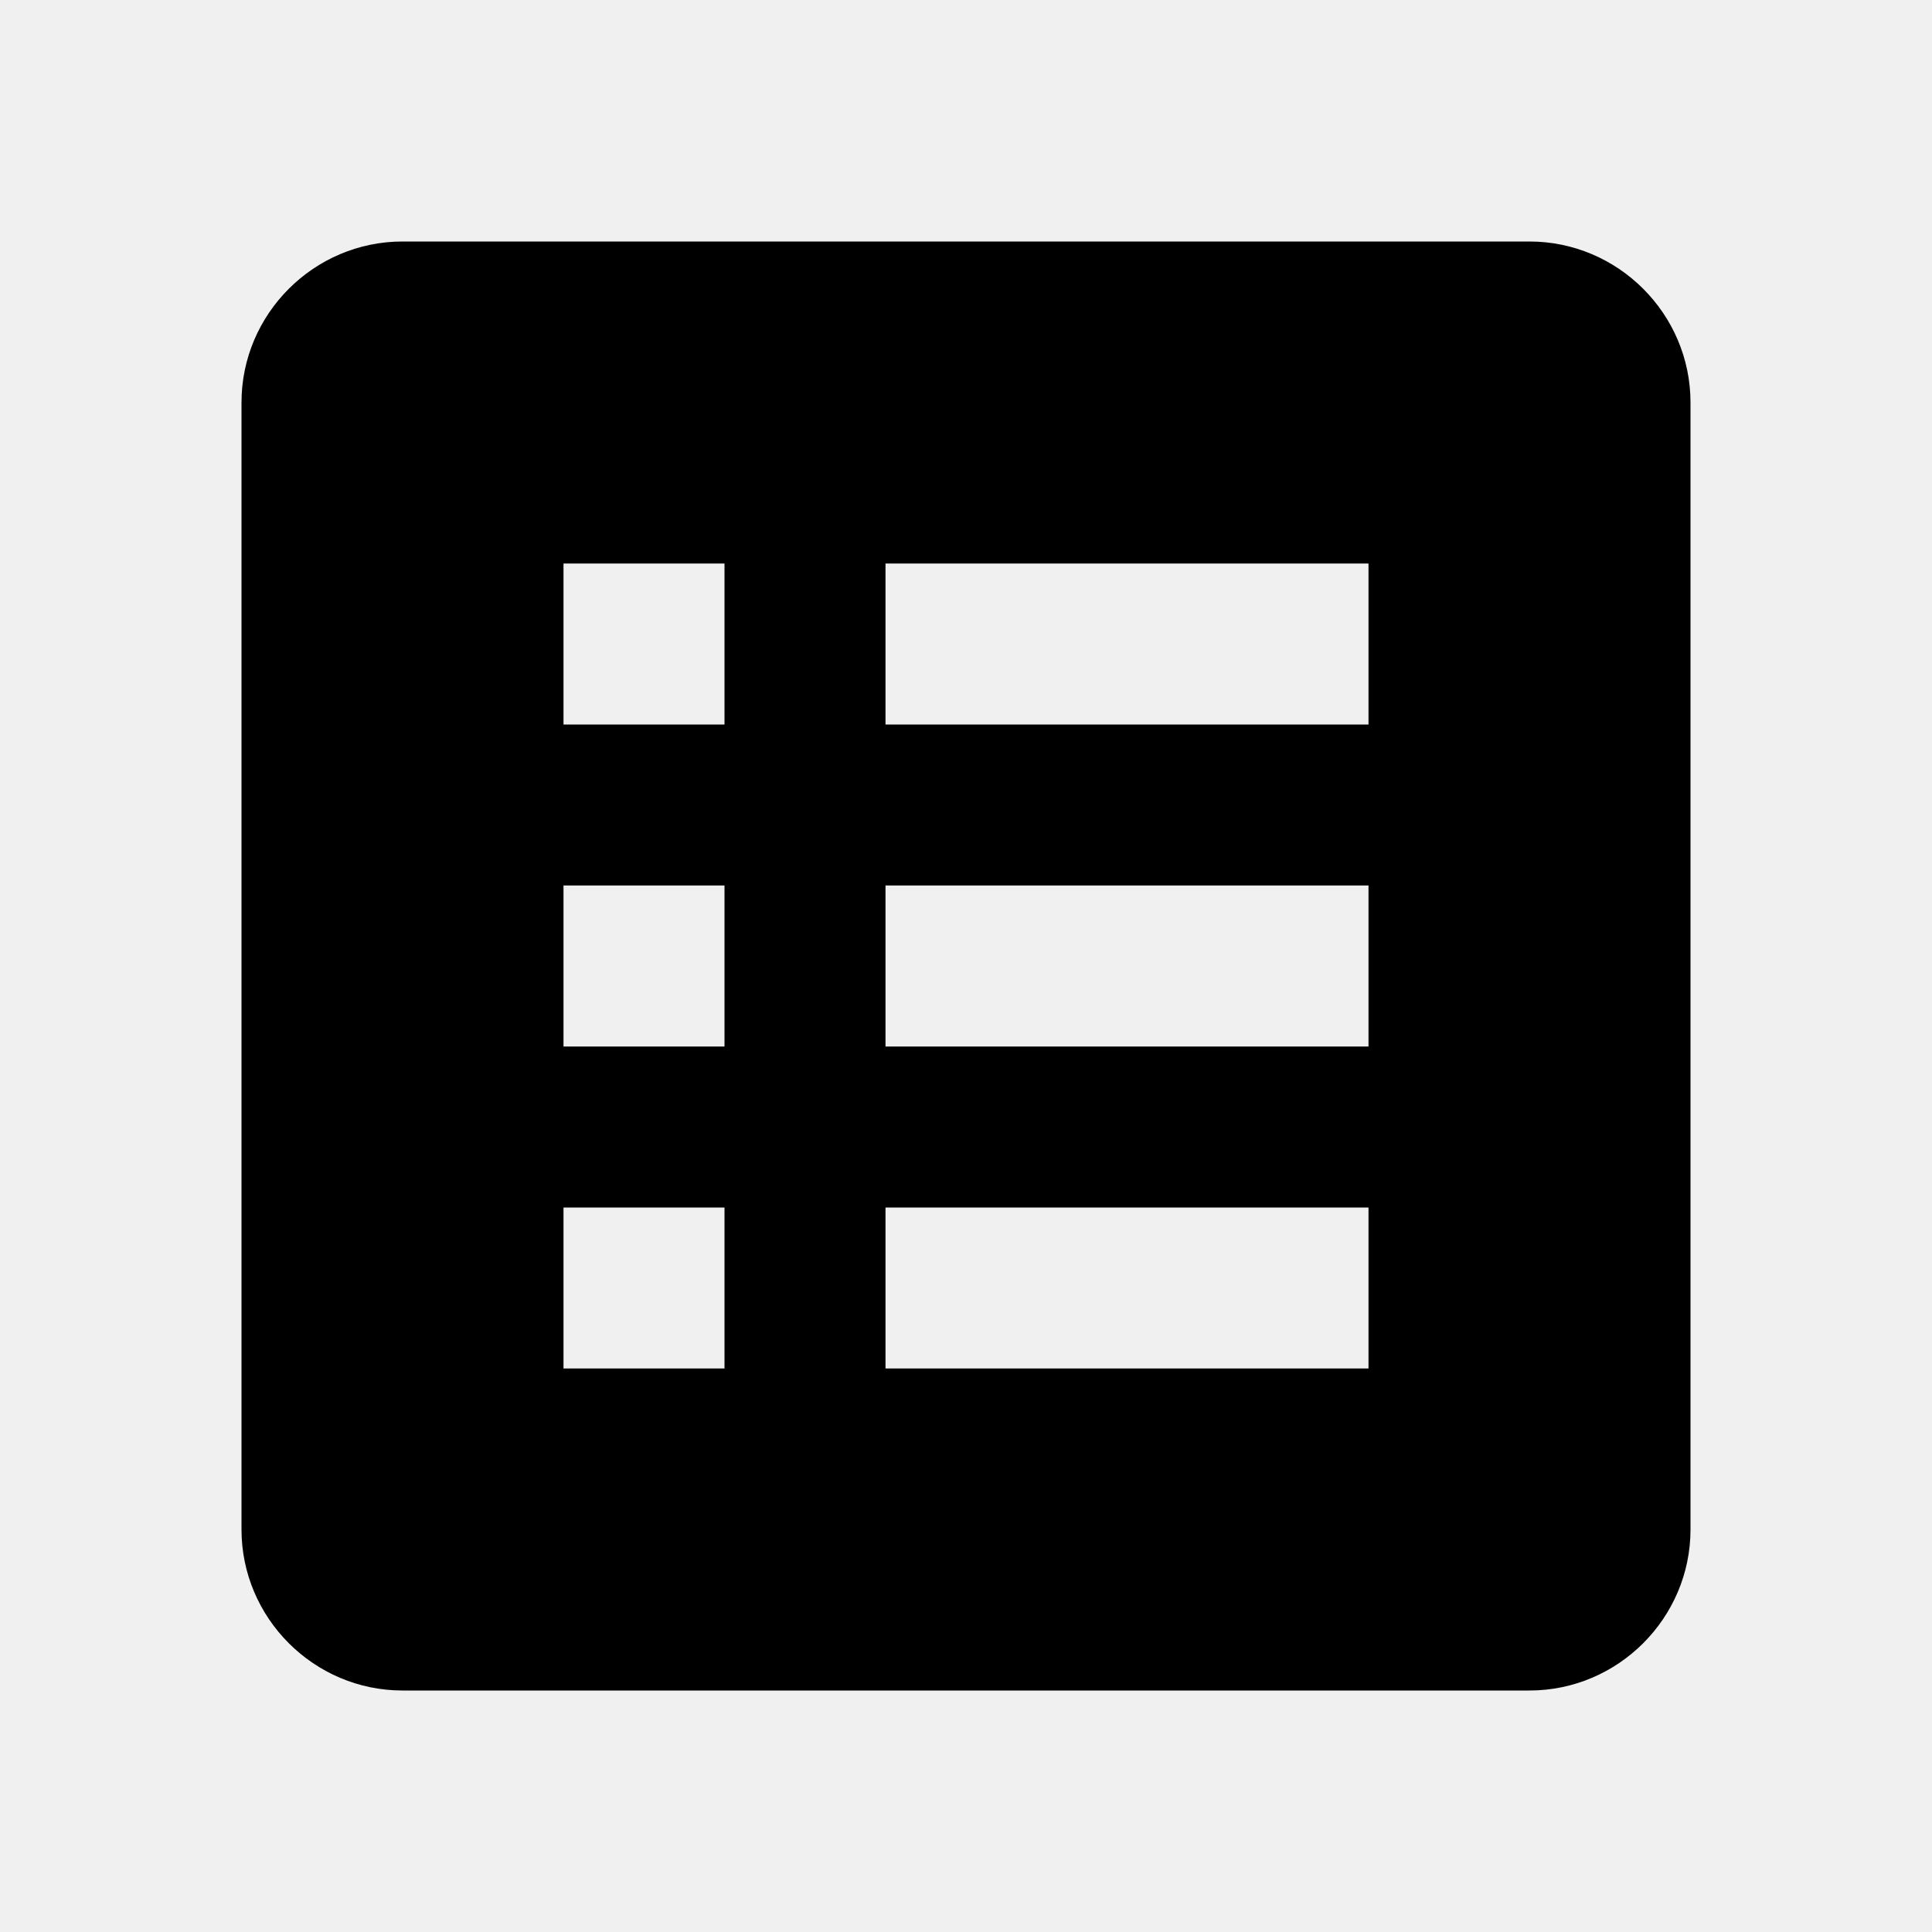
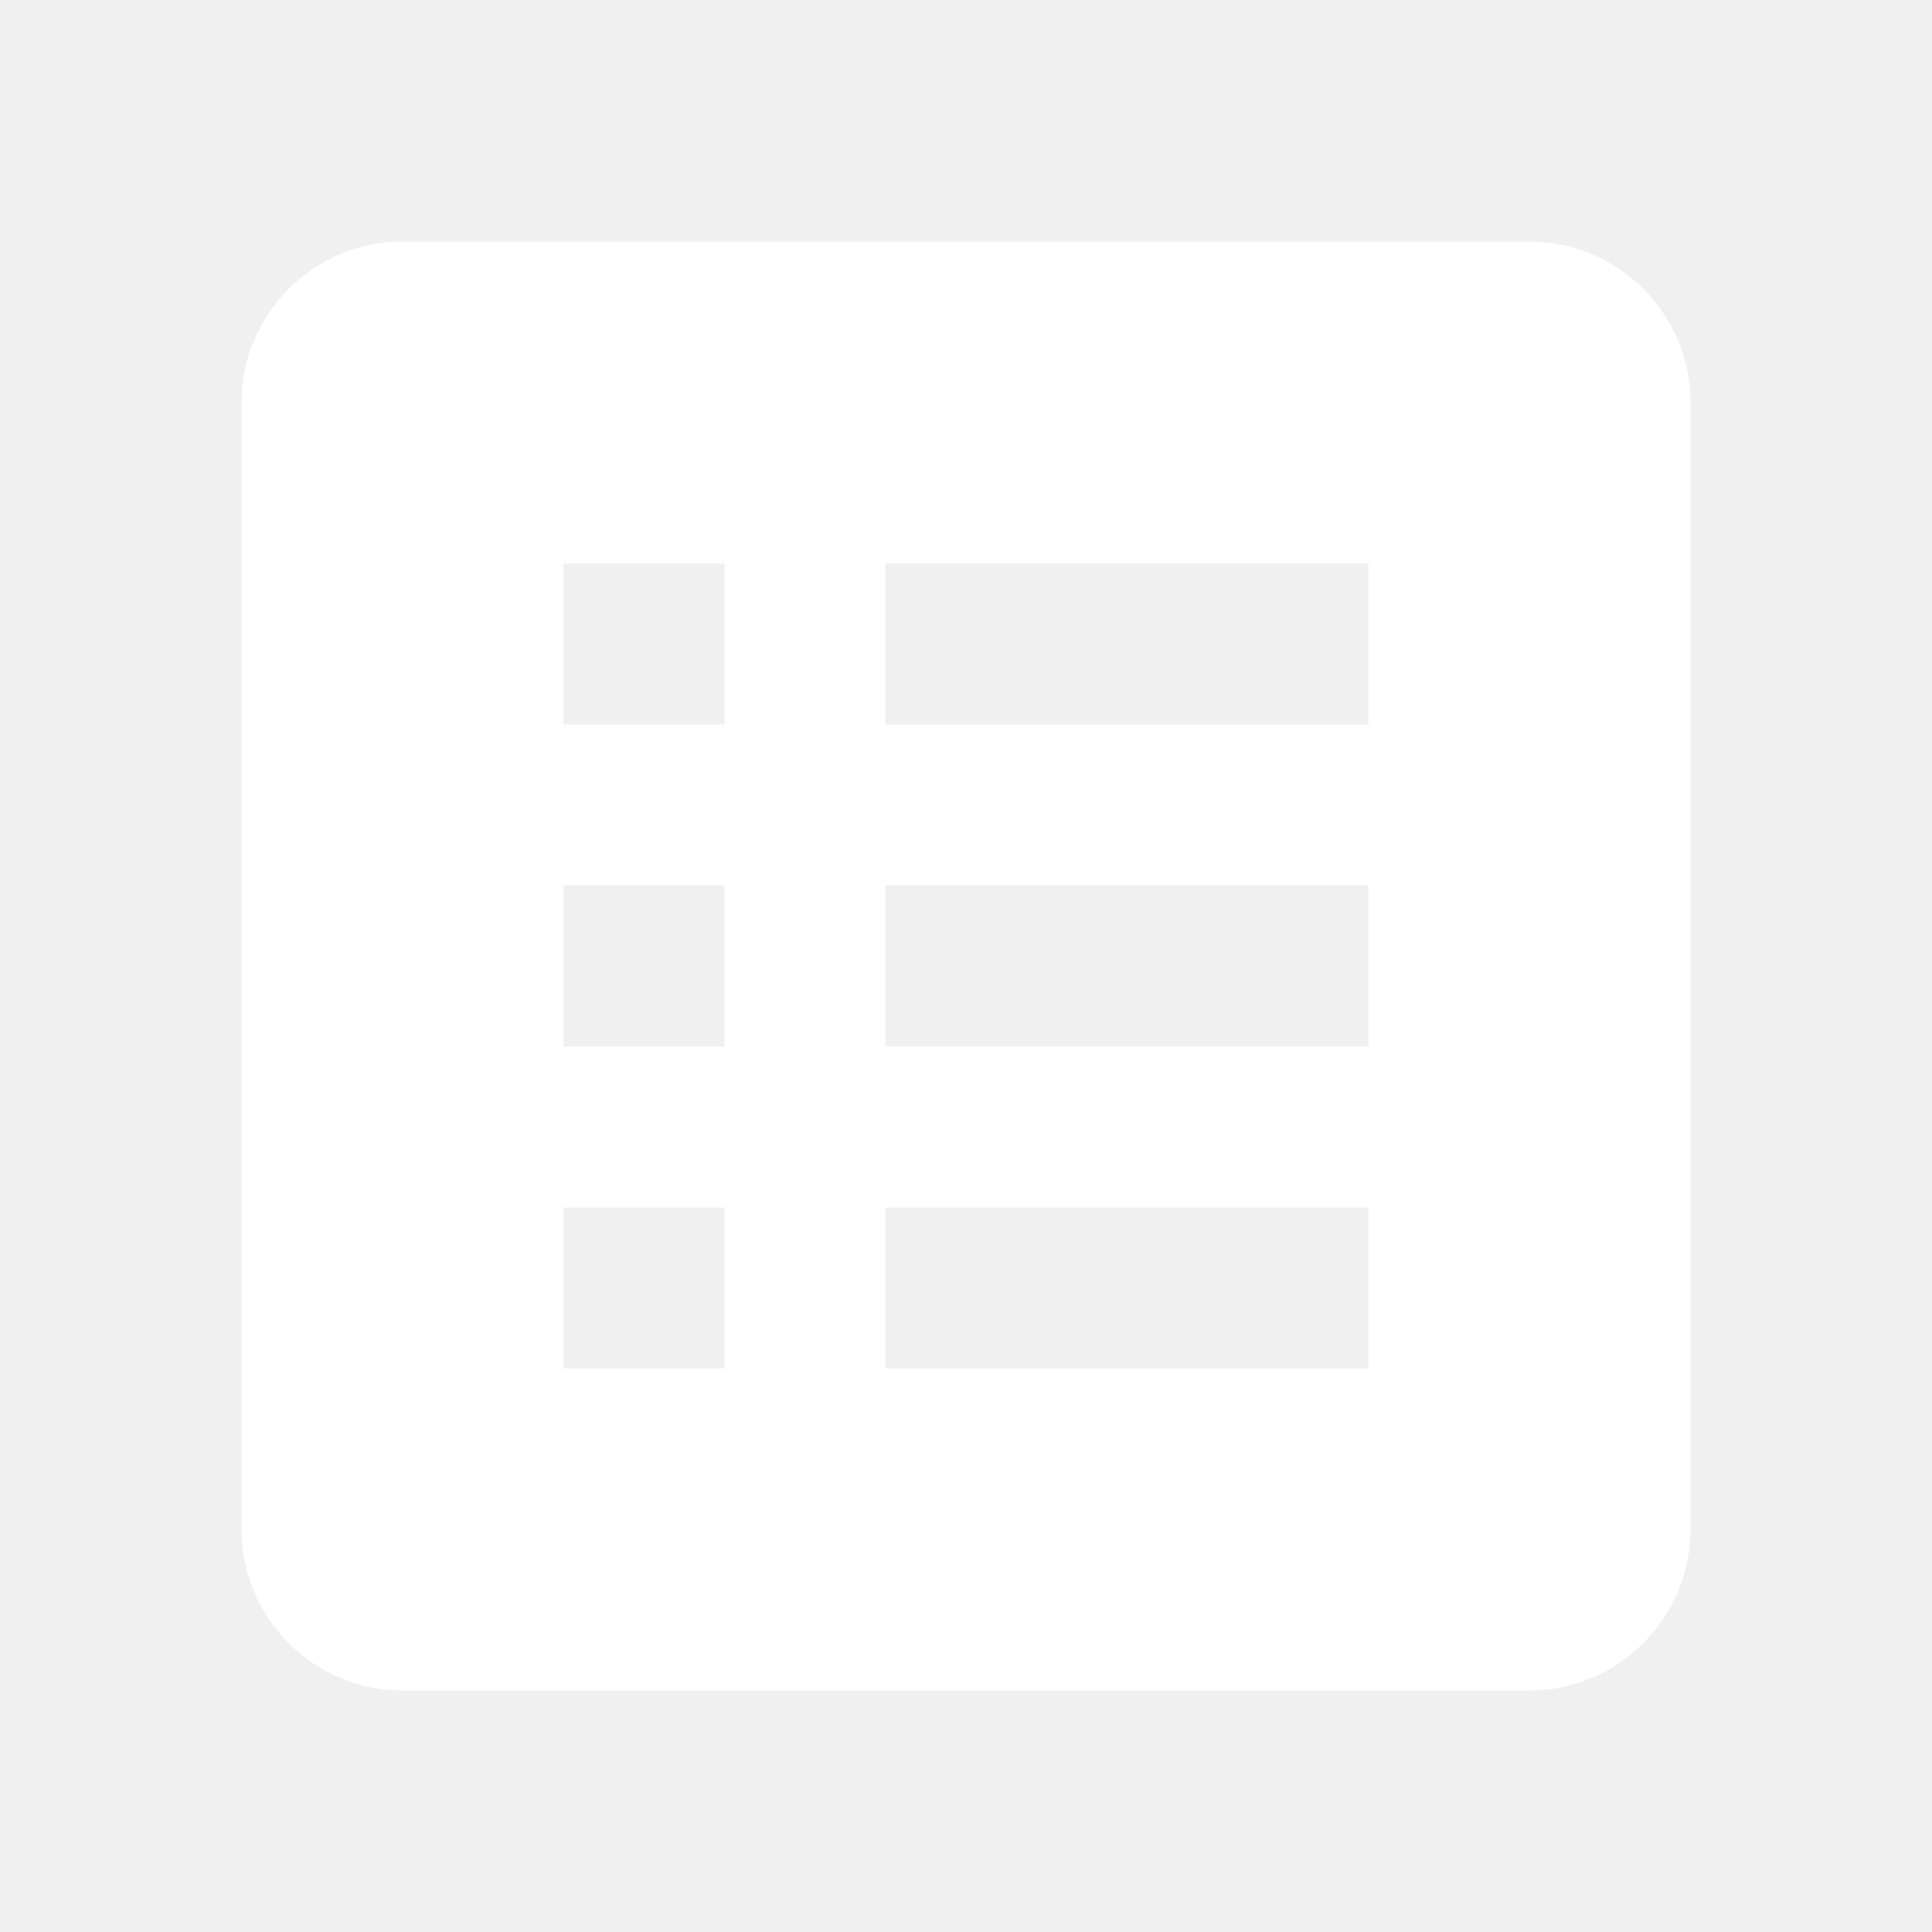
- <svg xmlns="http://www.w3.org/2000/svg" viewBox="0 0 24 24">
+ <svg xmlns="http://www.w3.org/2000/svg" fill="#ffffff" viewBox="0 0 24 24">
  <path d="M19 3H5C3.9 3 3 3.9 3 5V19C3 20.1 3.9 21 5 21H19C20.1 21 21 20.1 21 19V5C21 3.9 20.1 3 19 3M7 7H9V9H7V7M7 11H9V13H7V11M7 15H9V17H7V15M17 17H11V15H17V17M17 13H11V11H17V13M17 9H11V7H17V9Z" />
</svg>
